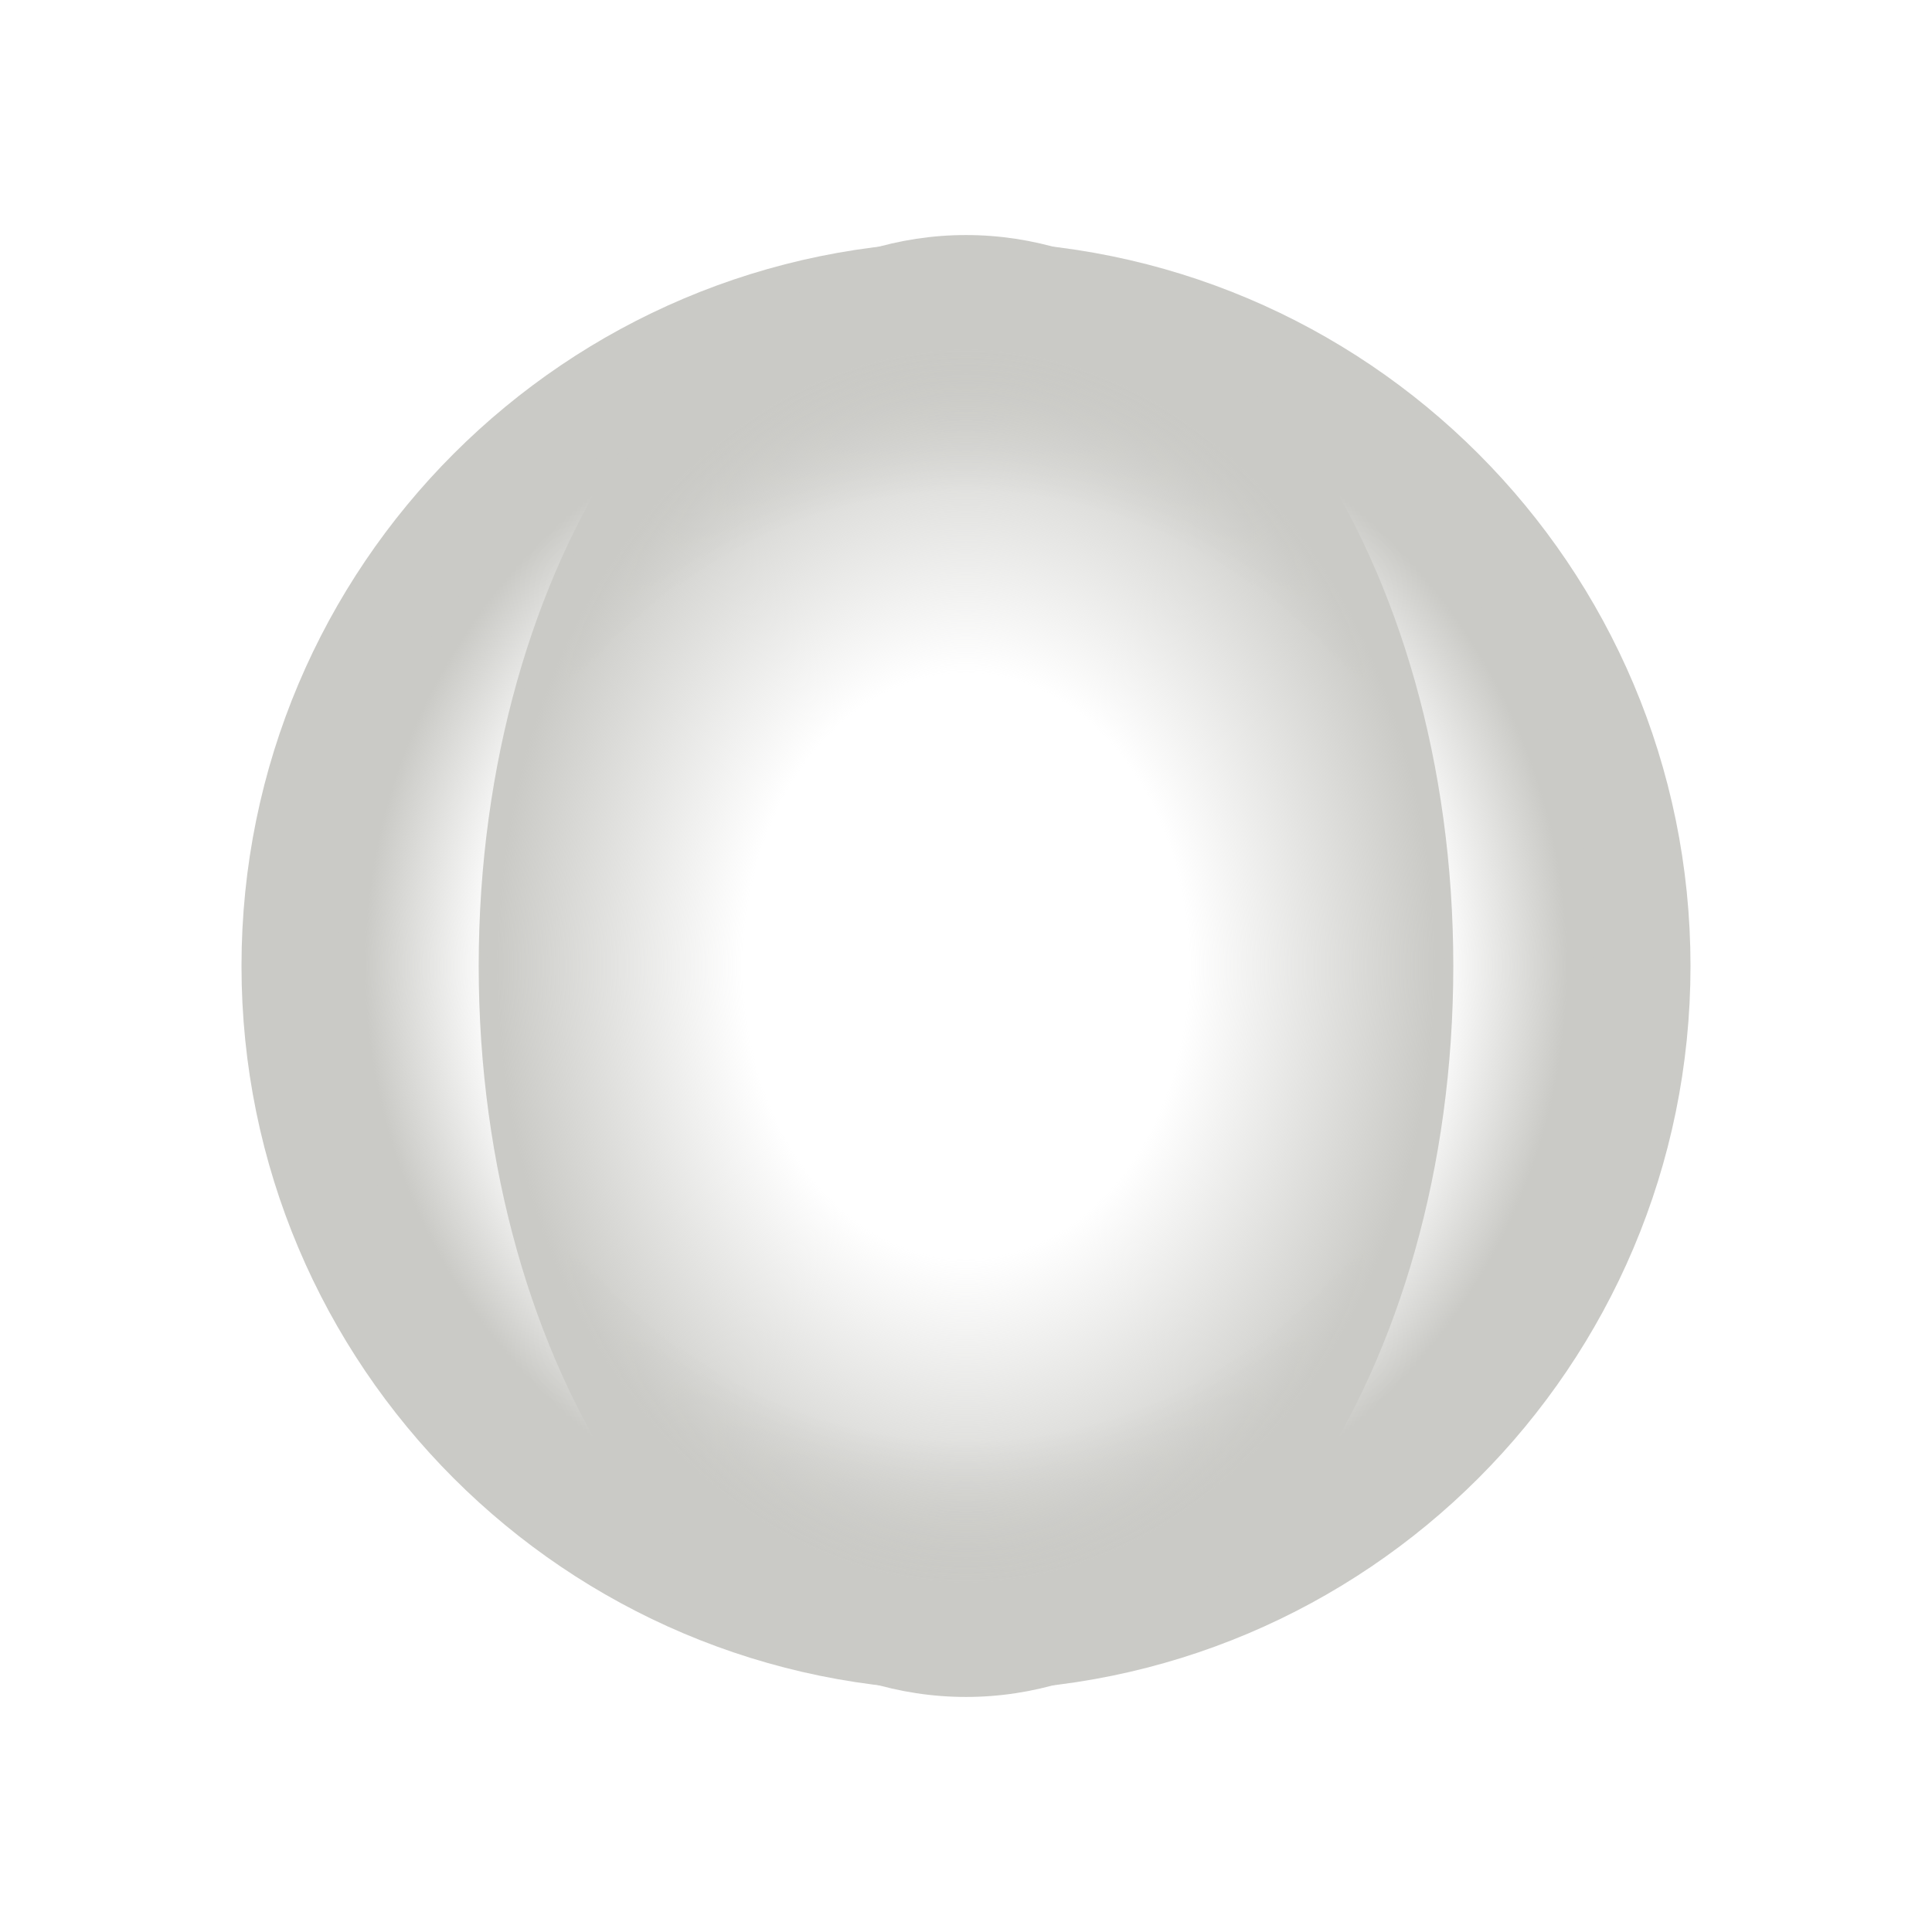
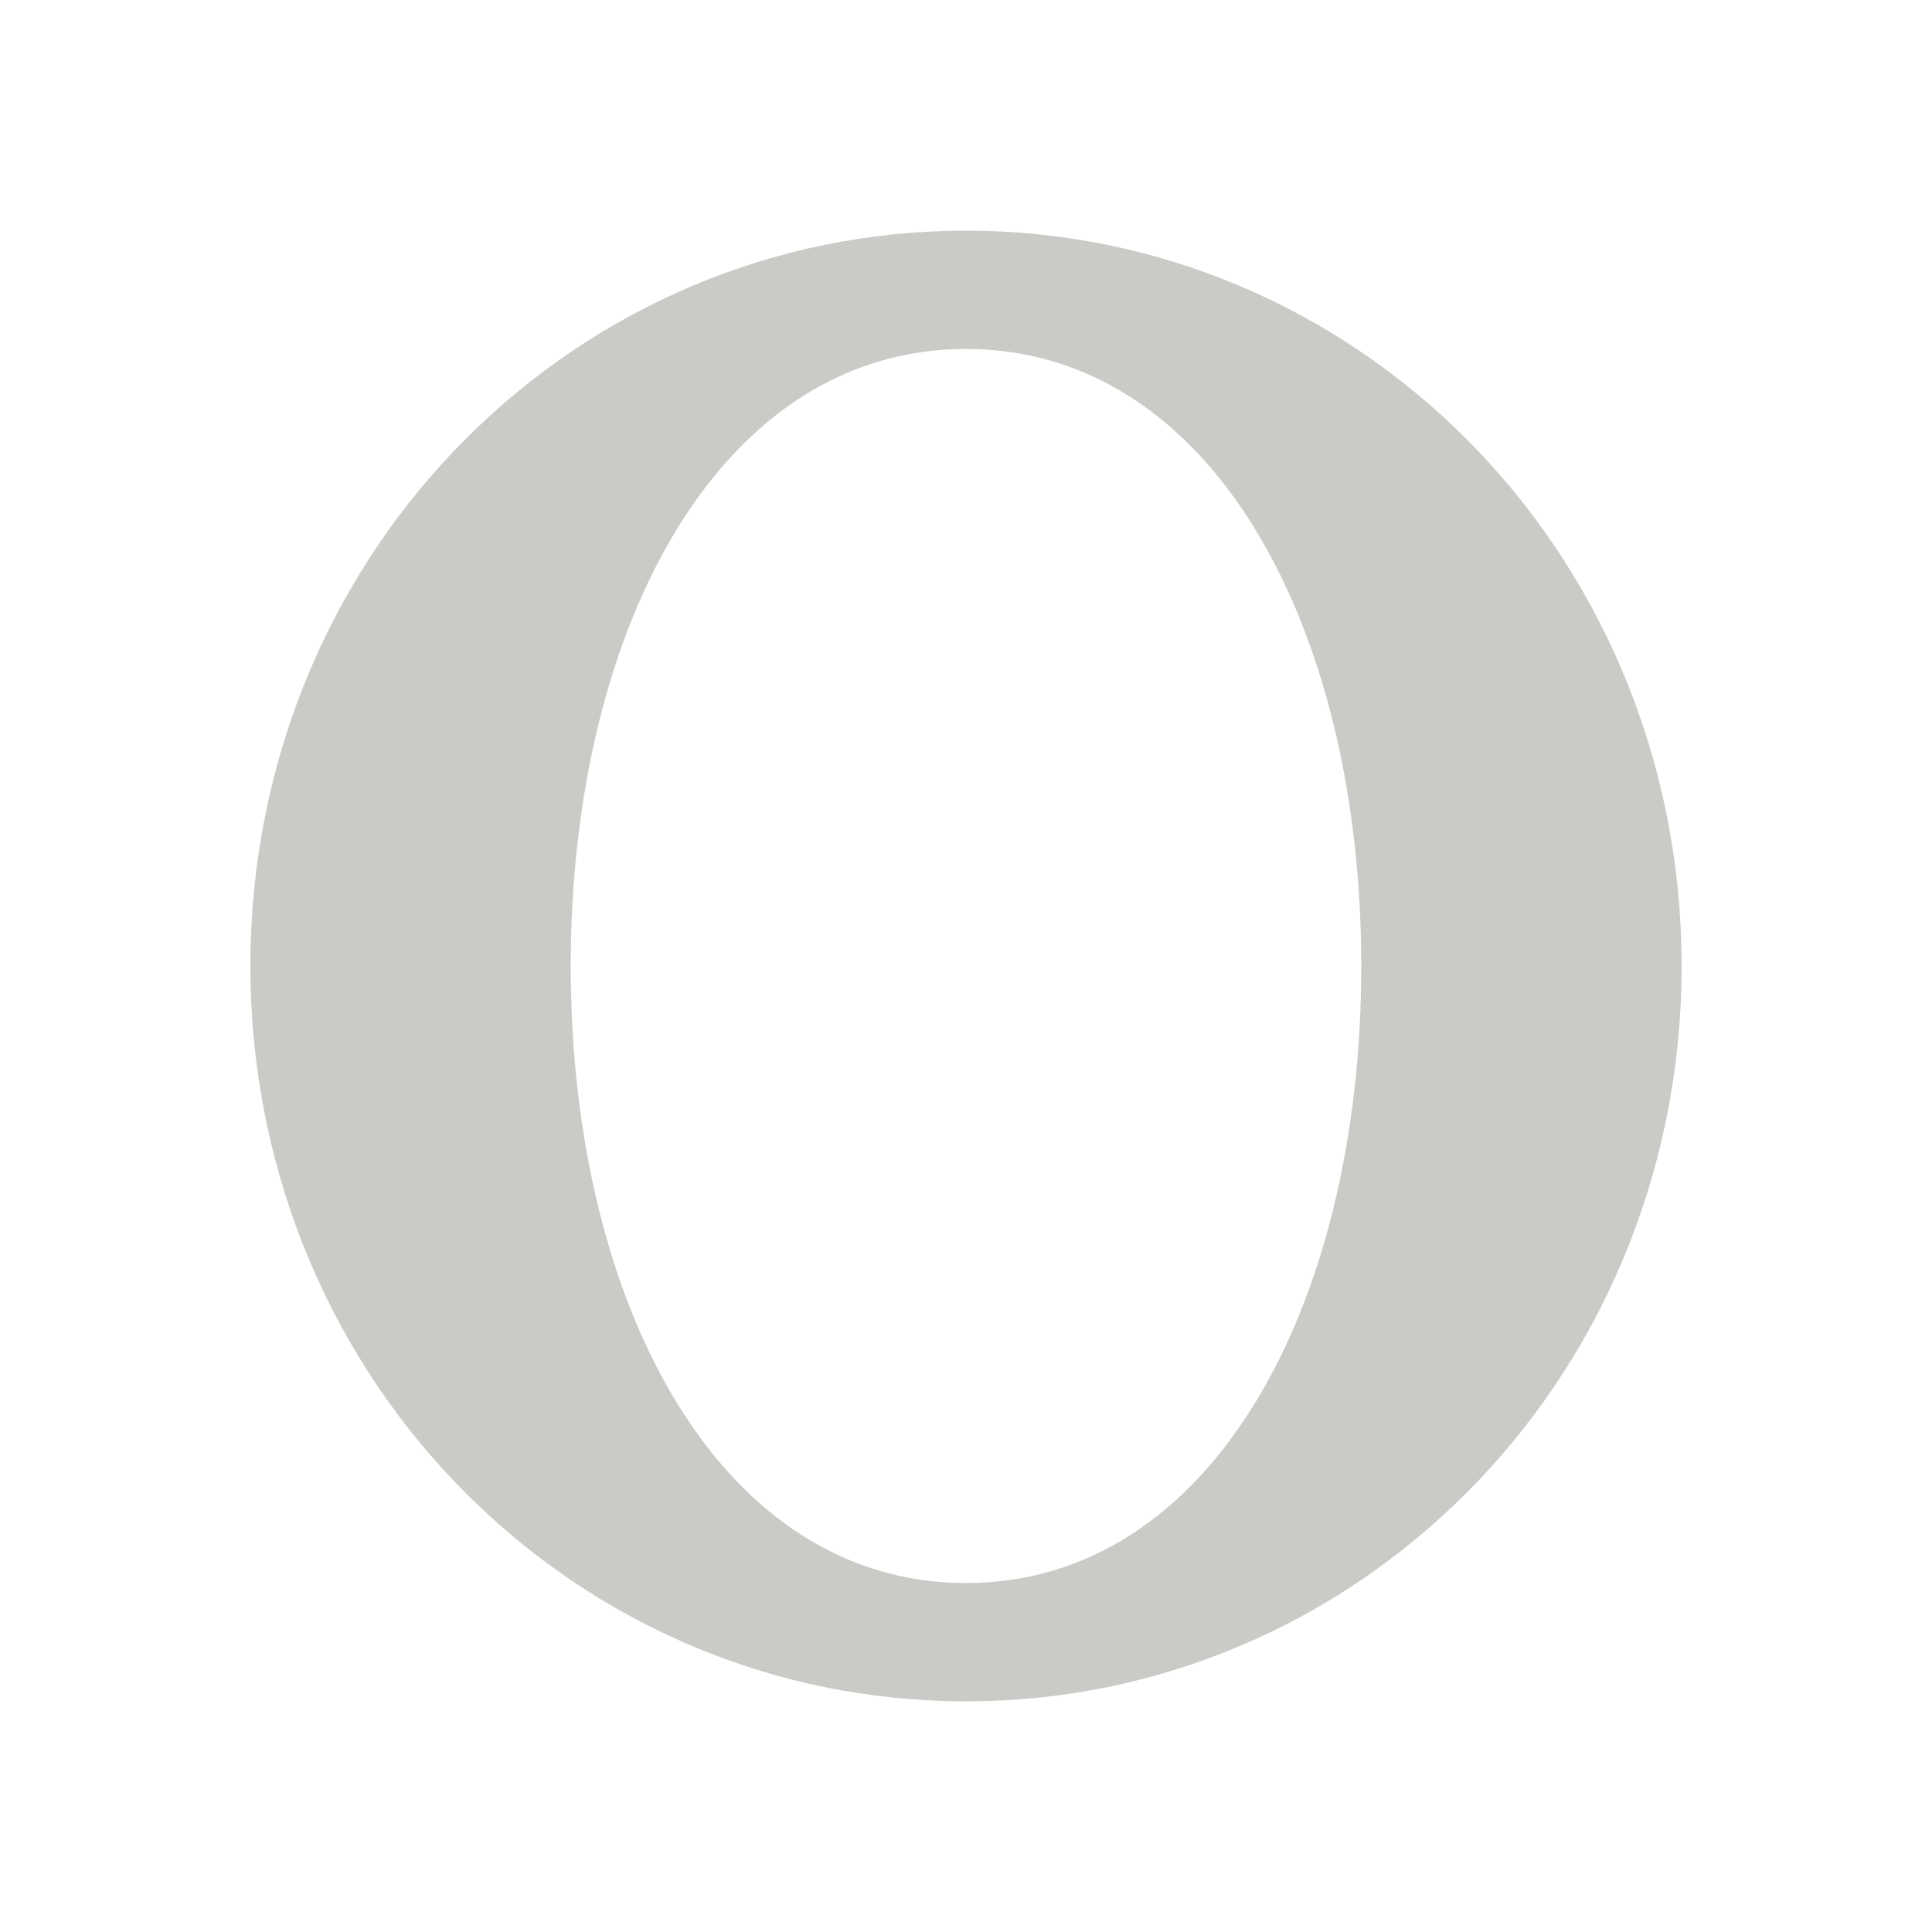
<svg xmlns="http://www.w3.org/2000/svg" xmlns:xlink="http://www.w3.org/1999/xlink" width="200" height="200" id="svg2" version="1.0">
  <defs id="defs4">
    <linearGradient id="linearGradient8091">
      <stop id="stop8093" offset="0" style="stop-color:#cacac6;stop-opacity:0;" />
      <stop style="stop-color:#cacac6;stop-opacity:0;" offset="0.377" id="stop8095" />
      <stop style="stop-color:#cacac6;stop-opacity:1;" offset="0.795" id="stop8097" />
      <stop style="stop-color:#cacac6;stop-opacity:1;" offset="1" id="stop8099" />
    </linearGradient>
    <linearGradient id="linearGradient4343">
      <stop style="stop-color:#cacac6;stop-opacity:0;" offset="0" id="stop4345" />
      <stop id="stop4361" offset="0.653" style="stop-color:#cacac6;stop-opacity:0;" />
      <stop id="stop4359" offset="0.83" style="stop-color:#cacac6;stop-opacity:1;" />
      <stop id="stop4351" offset="1" style="stop-color:#cacac6;stop-opacity:1;" />
    </linearGradient>
-     <radialGradient xlink:href="#linearGradient4343" id="radialGradient4357" cx="147.5" cy="87.5" fx="147.5" fy="87.5" r="75" gradientUnits="userSpaceOnUse" />
    <radialGradient xlink:href="#linearGradient4343-3" id="radialGradient4357-6" cx="147.5" cy="87.5" fx="147.5" fy="87.5" r="75" gradientUnits="userSpaceOnUse" />
    <linearGradient id="linearGradient4343-3">
      <stop style="stop-color:#cacac6;stop-opacity:0;" offset="0" id="stop4345-2" />
      <stop id="stop4361-0" offset="0.7" style="stop-color:#cacac6;stop-opacity:0;" />
      <stop id="stop4359-6" offset="0.7" style="stop-color:#cacac6;stop-opacity:1;" />
      <stop id="stop4351-1" offset="1" style="stop-color:#cacac6;stop-opacity:1;" />
    </linearGradient>
    <radialGradient r="75" fy="87.5" fx="147.5" cy="87.5" cx="147.5" gradientUnits="userSpaceOnUse" id="radialGradient7512" xlink:href="#linearGradient4343-3" />
    <radialGradient xlink:href="#linearGradient4343-4" id="radialGradient4357-5" cx="147.5" cy="87.5" fx="147.5" fy="87.5" r="75" gradientUnits="userSpaceOnUse" />
    <linearGradient id="linearGradient4343-4">
      <stop style="stop-color:#cacac6;stop-opacity:0;" offset="0" id="stop4345-7" />
      <stop id="stop4361-6" offset="0.67" style="stop-color:#cacac6;stop-opacity:0;" />
      <stop id="stop4359-5" offset="0.92" style="stop-color:#cacac6;stop-opacity:1;" />
      <stop id="stop4351-6" offset="1" style="stop-color:#cacac6;stop-opacity:1;" />
    </linearGradient>
-     <radialGradient r="75" fy="87.5" fx="147.5" cy="87.5" cx="147.5" gradientUnits="userSpaceOnUse" id="radialGradient8066" xlink:href="#linearGradient8091" gradientTransform="matrix(1.140741,0,0,1,-20.75926,0)" />
  </defs>
  <g id="layer1">
-     <path style="fill:url(#radialGradient4357);fill-rule:evenodd;stroke:#cacac6;stroke-width:10;stroke-linecap:round;stroke-linejoin:round;stroke-opacity:1;stroke-miterlimit:4;stroke-dasharray:none;fill-opacity:1" id="path2385" d="M 217.5,87.5 A 70,70 0 1 1 77.5,87.5 A 70,70 0 1 1 217.5,87.5 z" transform="translate(-47.5,12.5)" />
-     <path style="fill:url(#radialGradient8066);fill-opacity:1;fill-rule:evenodd;stroke:#cacac6;stroke-width:1.247;stroke-linecap:round;stroke-linejoin:round;stroke-miterlimit:4;stroke-opacity:1;stroke-dasharray:none" id="path2385-9" d="m 217.5,87.5 a 70,70 0 1 1 -140,0 70,70 0 1 1 140,0 z" transform="matrix(0.7142857,0,0,1.071429,-5.357143,6.25)" />
+     <path id="path2385-9" transform="matrix(0.7142857,0,0,1.071429,-5.357143,6.25)" style="fill:#cacac6;fill-opacity:1;fill-rule:evenodd;stroke:#cacac6;stroke-width:11.431;stroke-linecap:round;stroke-linejoin:round;stroke-miterlimit:4;stroke-opacity:1" d="m 210.5,87.5 c 0,36.083 -24.34,65.333 -63,65.333 -38.66,0 -63,-29.251 -63,-65.333 0,-36.083 24.34,-65.333 63,-65.333 38.66,0 63,29.251 63,65.333 z m 35,0 c 0,36.083 -43.876,65.333 -98,65.333 -54.124,0 -98,-29.251 -98,-65.333 0,-36.083 43.876,-65.333 98,-65.333 54.124,0 98,29.251 98,65.333 z" />
  </g>
</svg>
